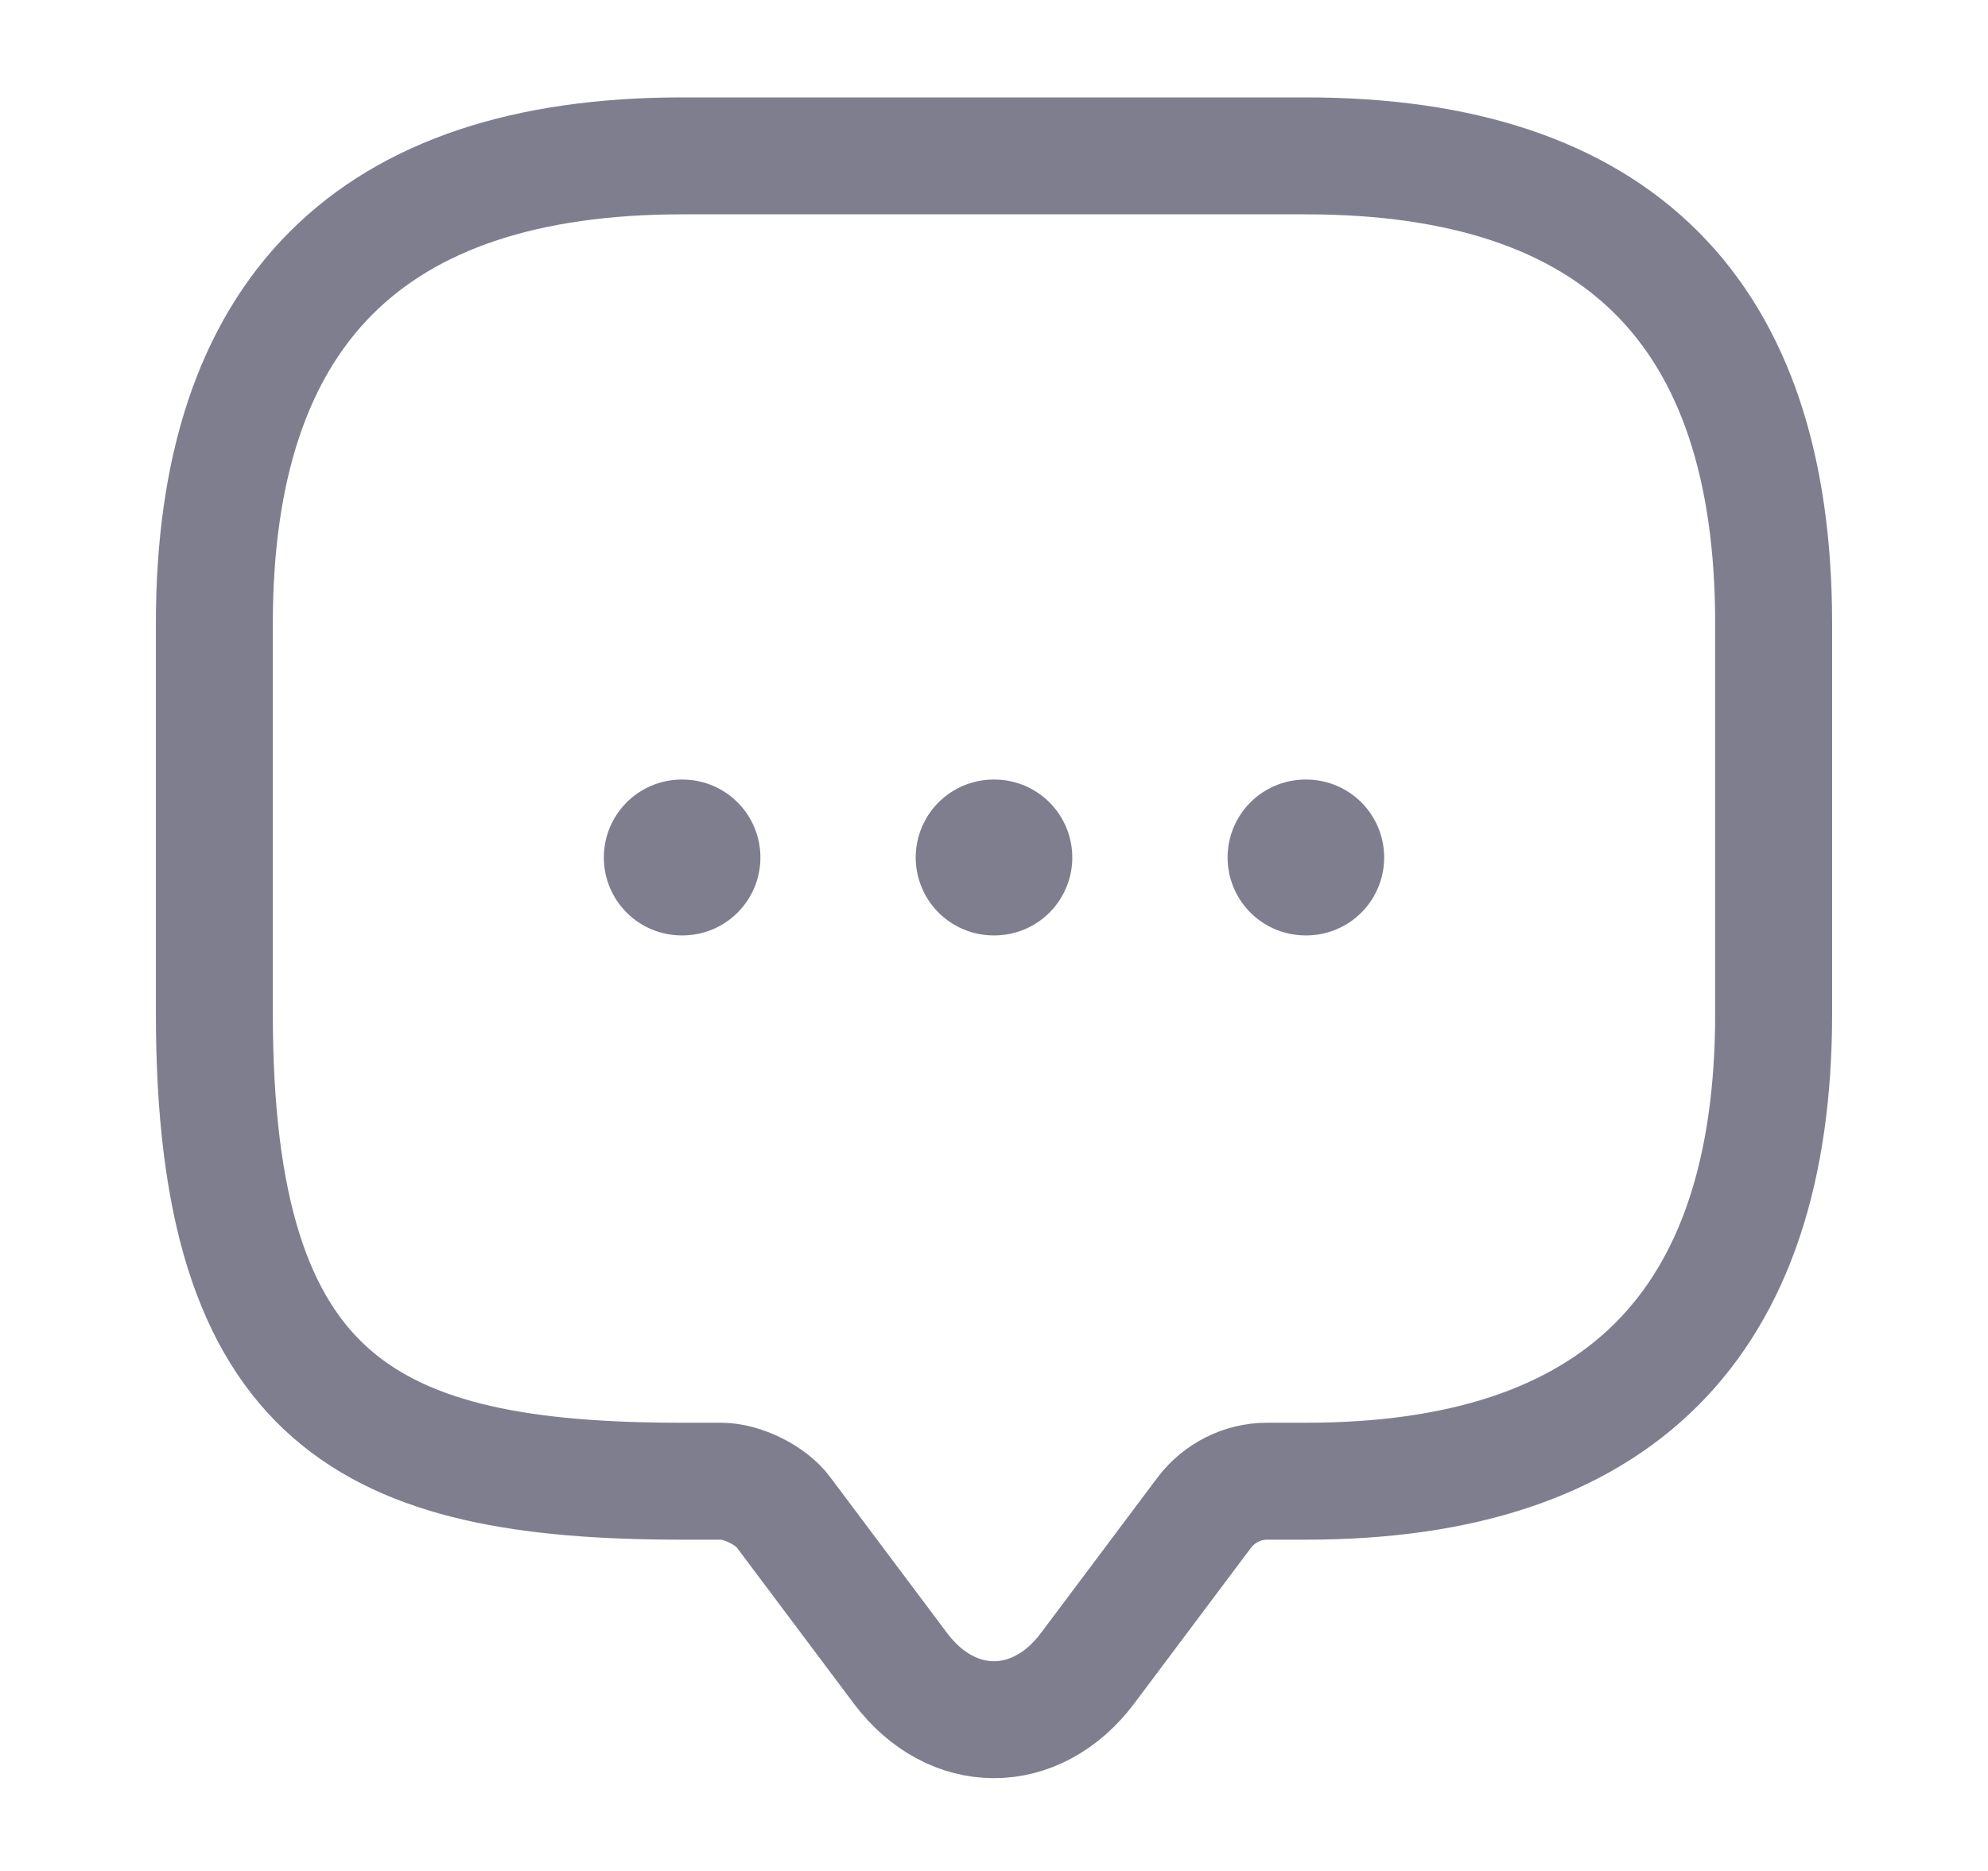
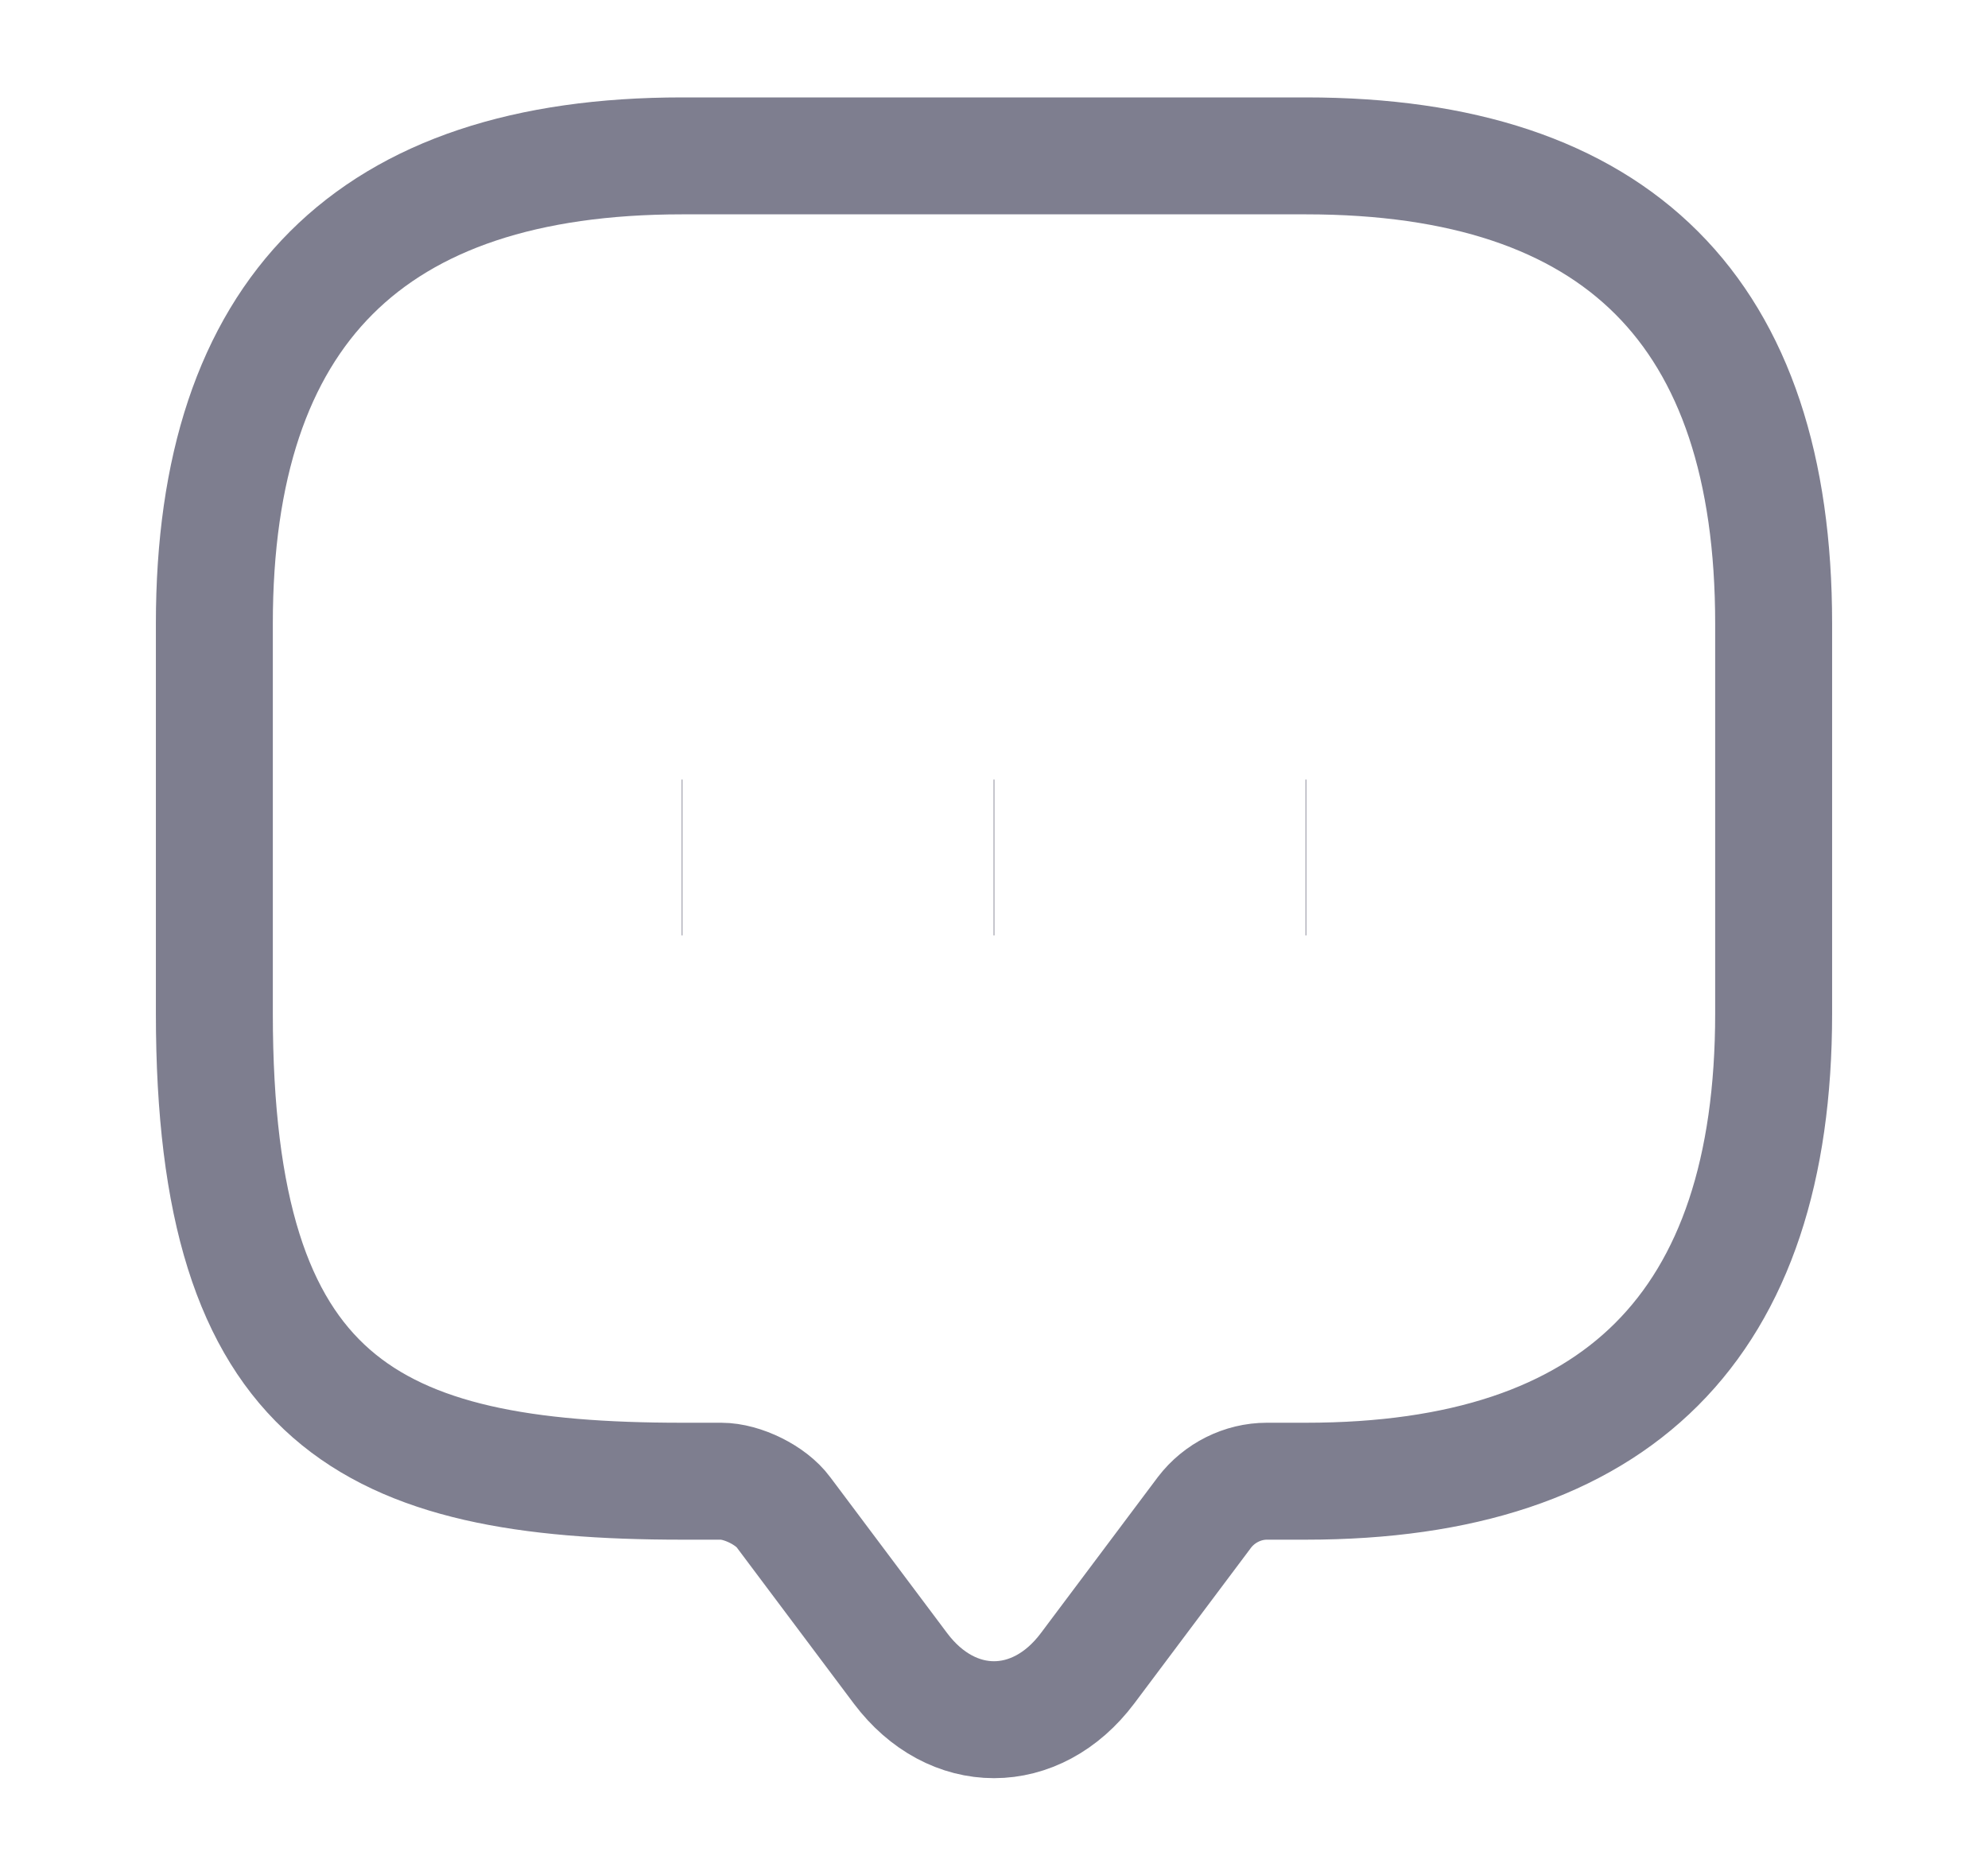
<svg xmlns="http://www.w3.org/2000/svg" width="17" height="16" viewBox="0 0 17 16" fill="none">
-   <path d="M6.167 12.667H5.833C3.167 12.667 1.833 12 1.833 8.667V5.333C1.833 2.667 3.167 1.333 5.833 1.333H11.167C13.833 1.333 15.167 2.667 15.167 5.333V8.667C15.167 11.333 13.833 12.667 11.167 12.667H10.833C10.627 12.667 10.427 12.767 10.3 12.933L9.3 14.267C8.86 14.853 8.14 14.853 7.7 14.267L6.7 12.933C6.593 12.787 6.347 12.667 6.167 12.667Z" stroke="#7E7E8F" stroke-miterlimit="10" stroke-linecap="round" stroke-linejoin="round" />
-   <path d="M11.164 7.333H11.17" stroke="#7E7E8F" stroke-width="1.333" stroke-linecap="round" stroke-linejoin="round" />
-   <path d="M8.497 7.333H8.503" stroke="#7E7E8F" stroke-width="1.333" stroke-linecap="round" stroke-linejoin="round" />
-   <path d="M5.83 7.333H5.836" stroke="#7E7E8F" stroke-width="1.333" stroke-linecap="round" stroke-linejoin="round" />
+   <path d="M6.167 12.667H5.833C3.167 12.667 1.833 12 1.833 8.667V5.333C1.833 2.667 3.167 1.333 5.833 1.333H11.167C13.833 1.333 15.167 2.667 15.167 5.333V8.667C15.167 11.333 13.833 12.667 11.167 12.667H10.833C10.627 12.667 10.427 12.767 10.3 12.933L9.3 14.267C8.86 14.853 8.14 14.853 7.7 14.267L6.7 12.933C6.593 12.787 6.347 12.667 6.167 12.667Z" stroke="#7E7E8F" stroke-miterlimit="10" strokeLinecap="round" strokeLinejoin="round" />
+   <path d="M11.164 7.333H11.17" stroke="#7E7E8F" stroke-width="1.333" strokeLinecap="round" strokeLinejoin="round" />
+   <path d="M8.497 7.333H8.503" stroke="#7E7E8F" stroke-width="1.333" strokeLinecap="round" strokeLinejoin="round" />
+   <path d="M5.83 7.333H5.836" stroke="#7E7E8F" stroke-width="1.333" strokeLinecap="round" strokeLinejoin="round" />
</svg>
